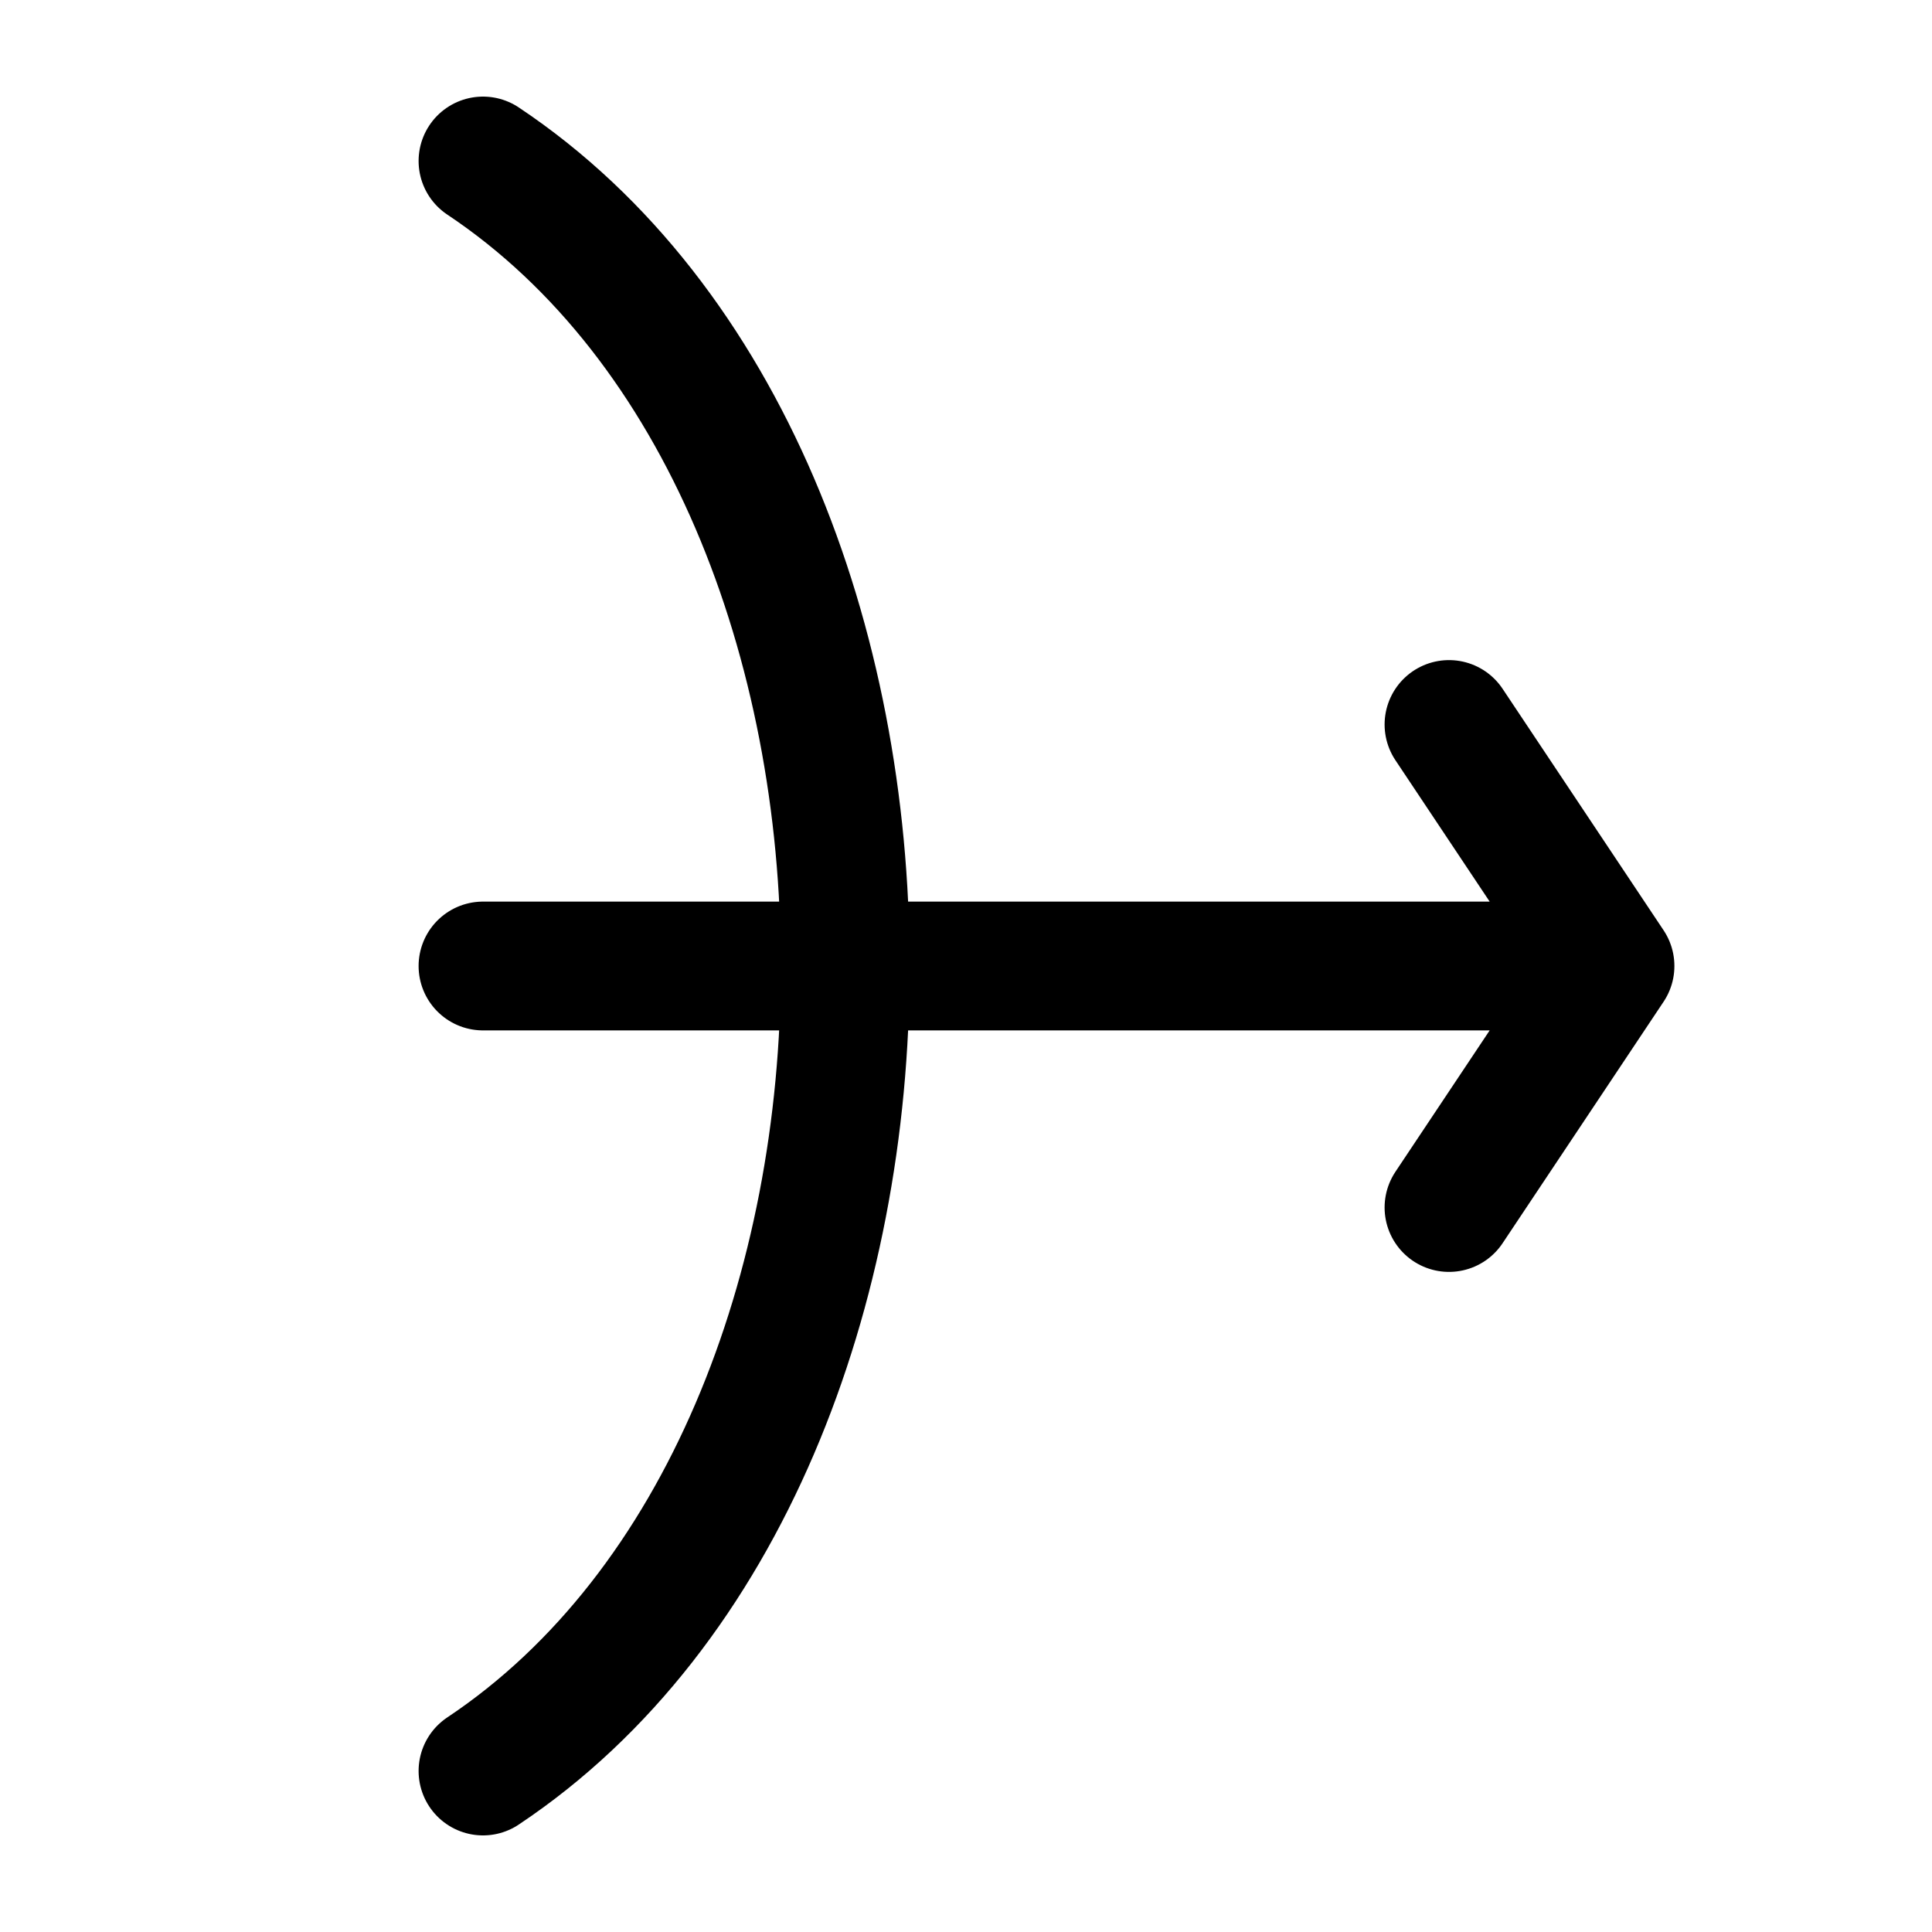
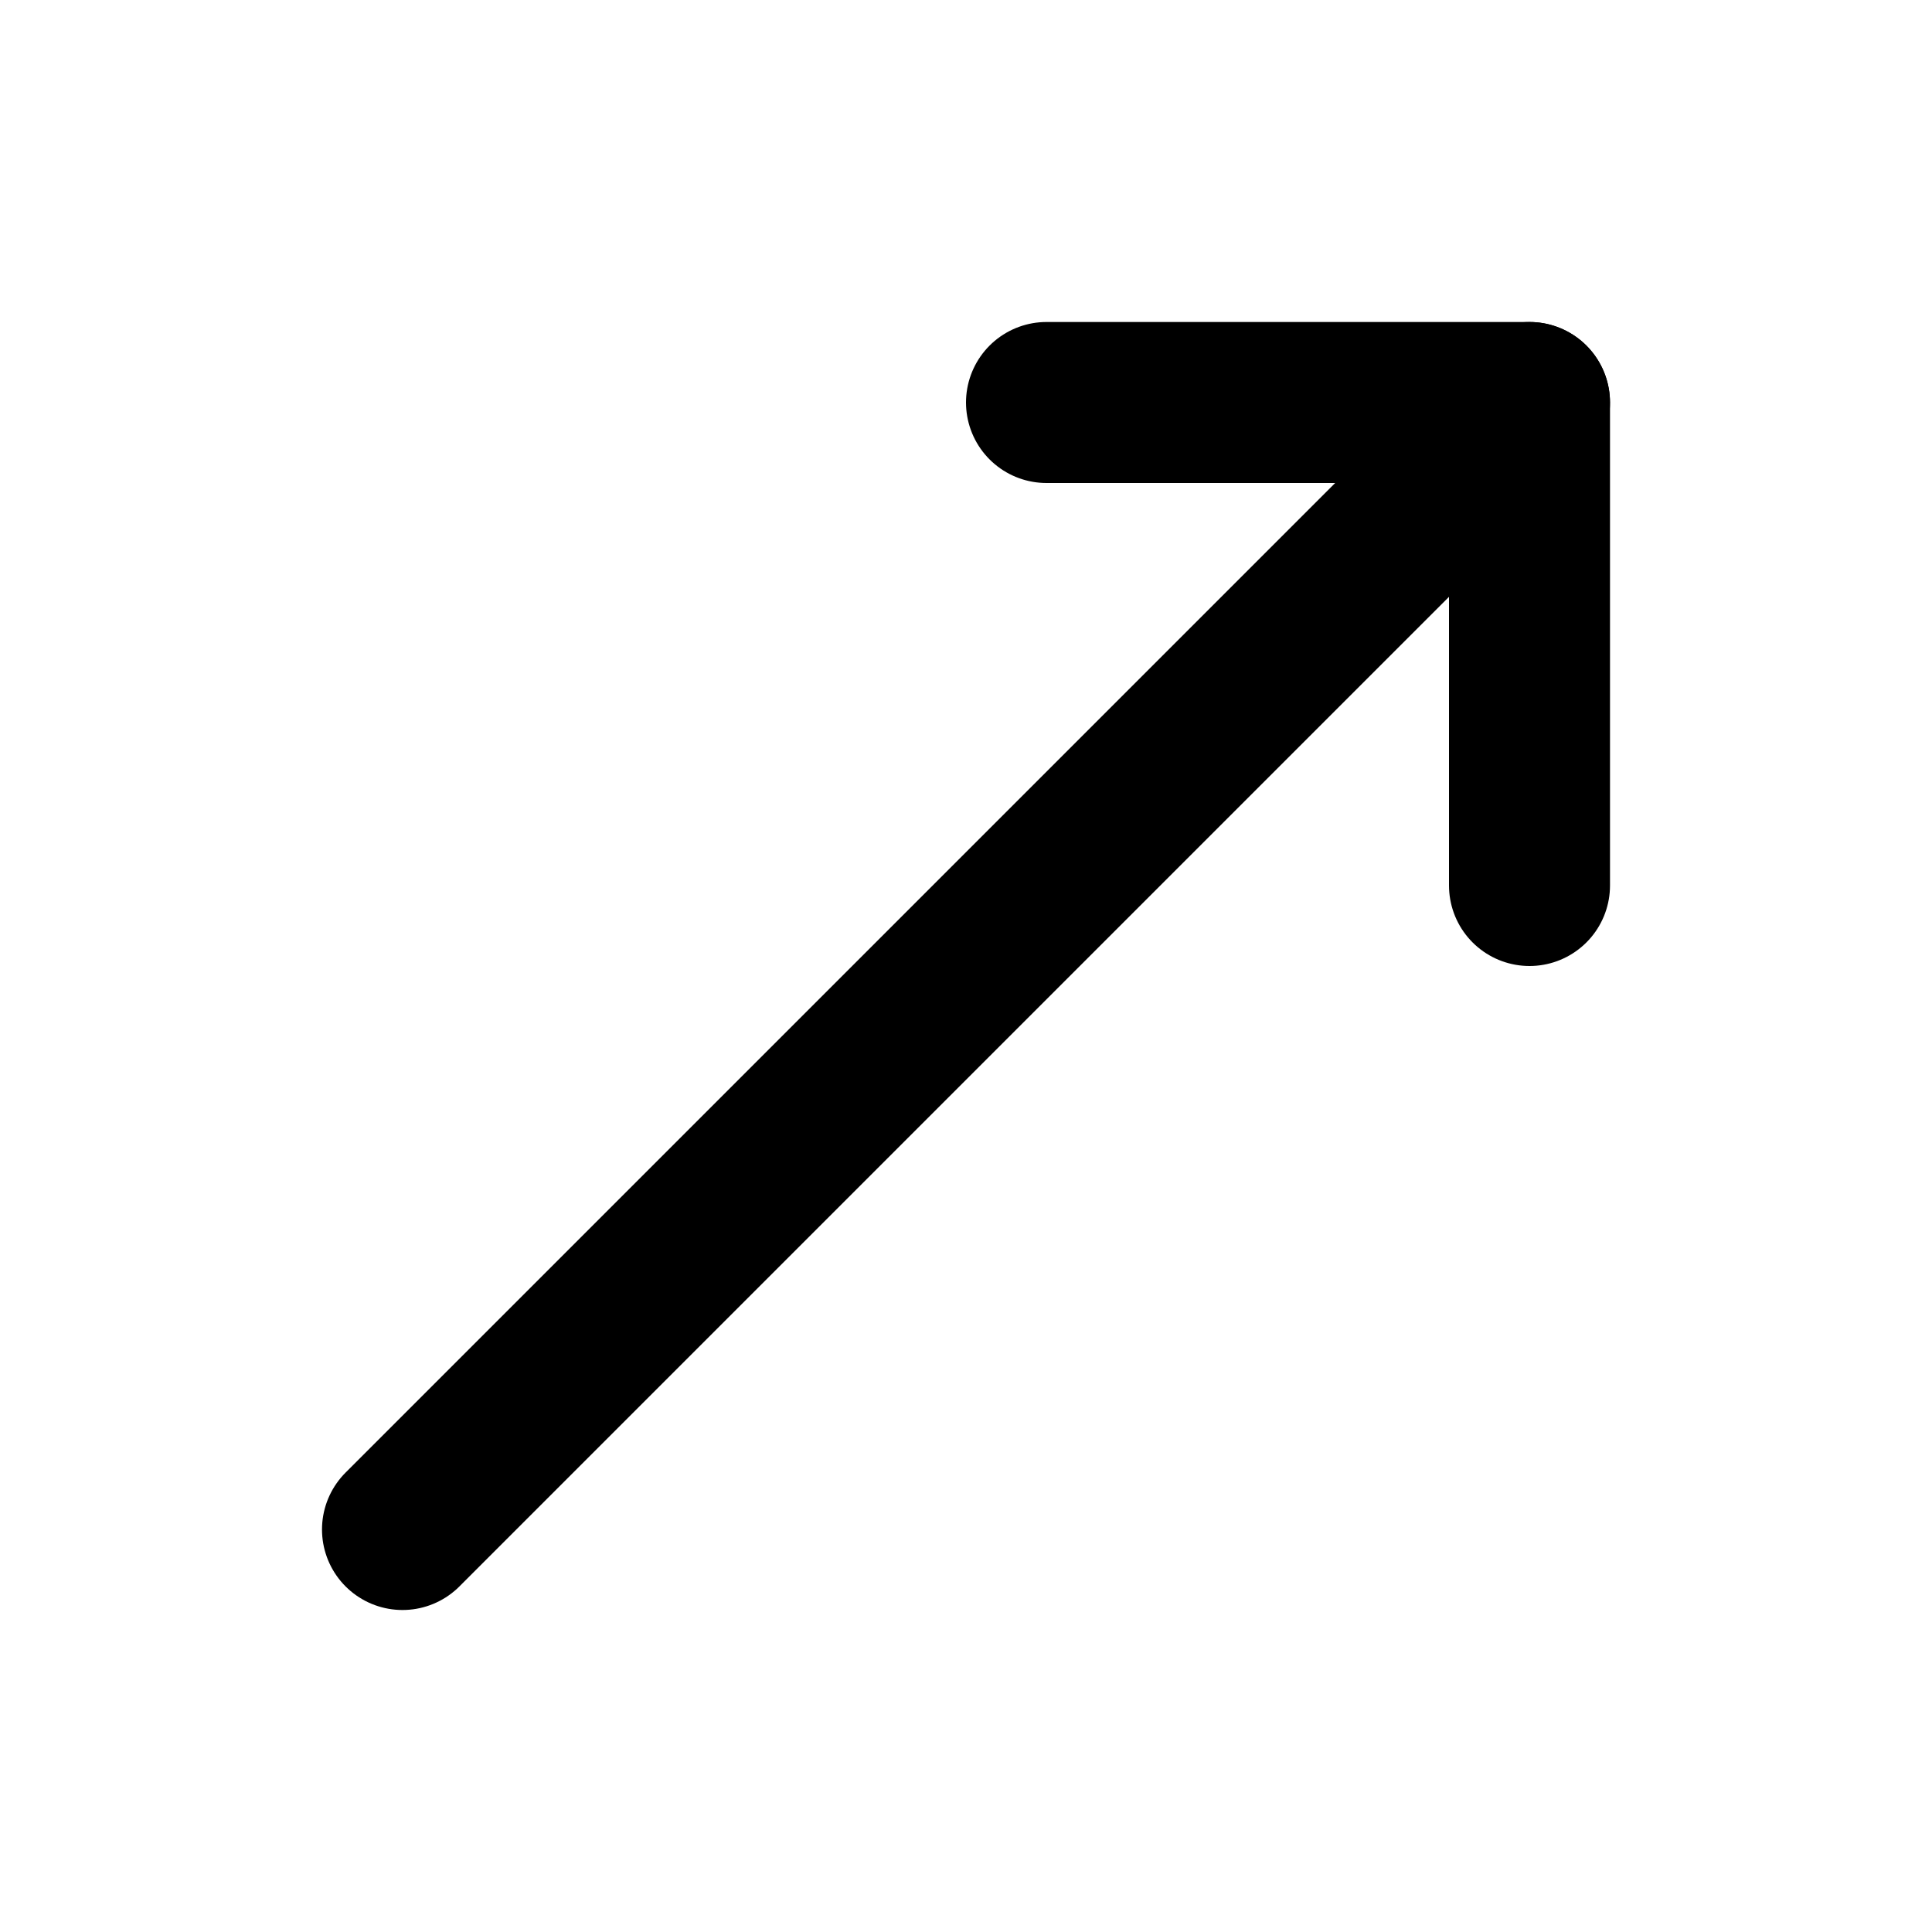
- <svg xmlns="http://www.w3.org/2000/svg" viewBox="0 0 24 24" fill="none" stroke="currentColor" stroke-width="1.6" stroke-linecap="round" stroke-linejoin="round">
-   <path d="M6 2c6 4 6 16 0 20" />
-   <path d="M6 12h14M18 9l2 3-2 3" />
+ <svg xmlns="http://www.w3.org/2000/svg" width="24" height="24" viewBox="0 0 24 24" fill="none" stroke="currentColor" stroke-width="2" stroke-linecap="round" stroke-linejoin="round">
+   <path d="M13 5H19V11" />
+   <path d="M19 5L5 19" />
</svg>
